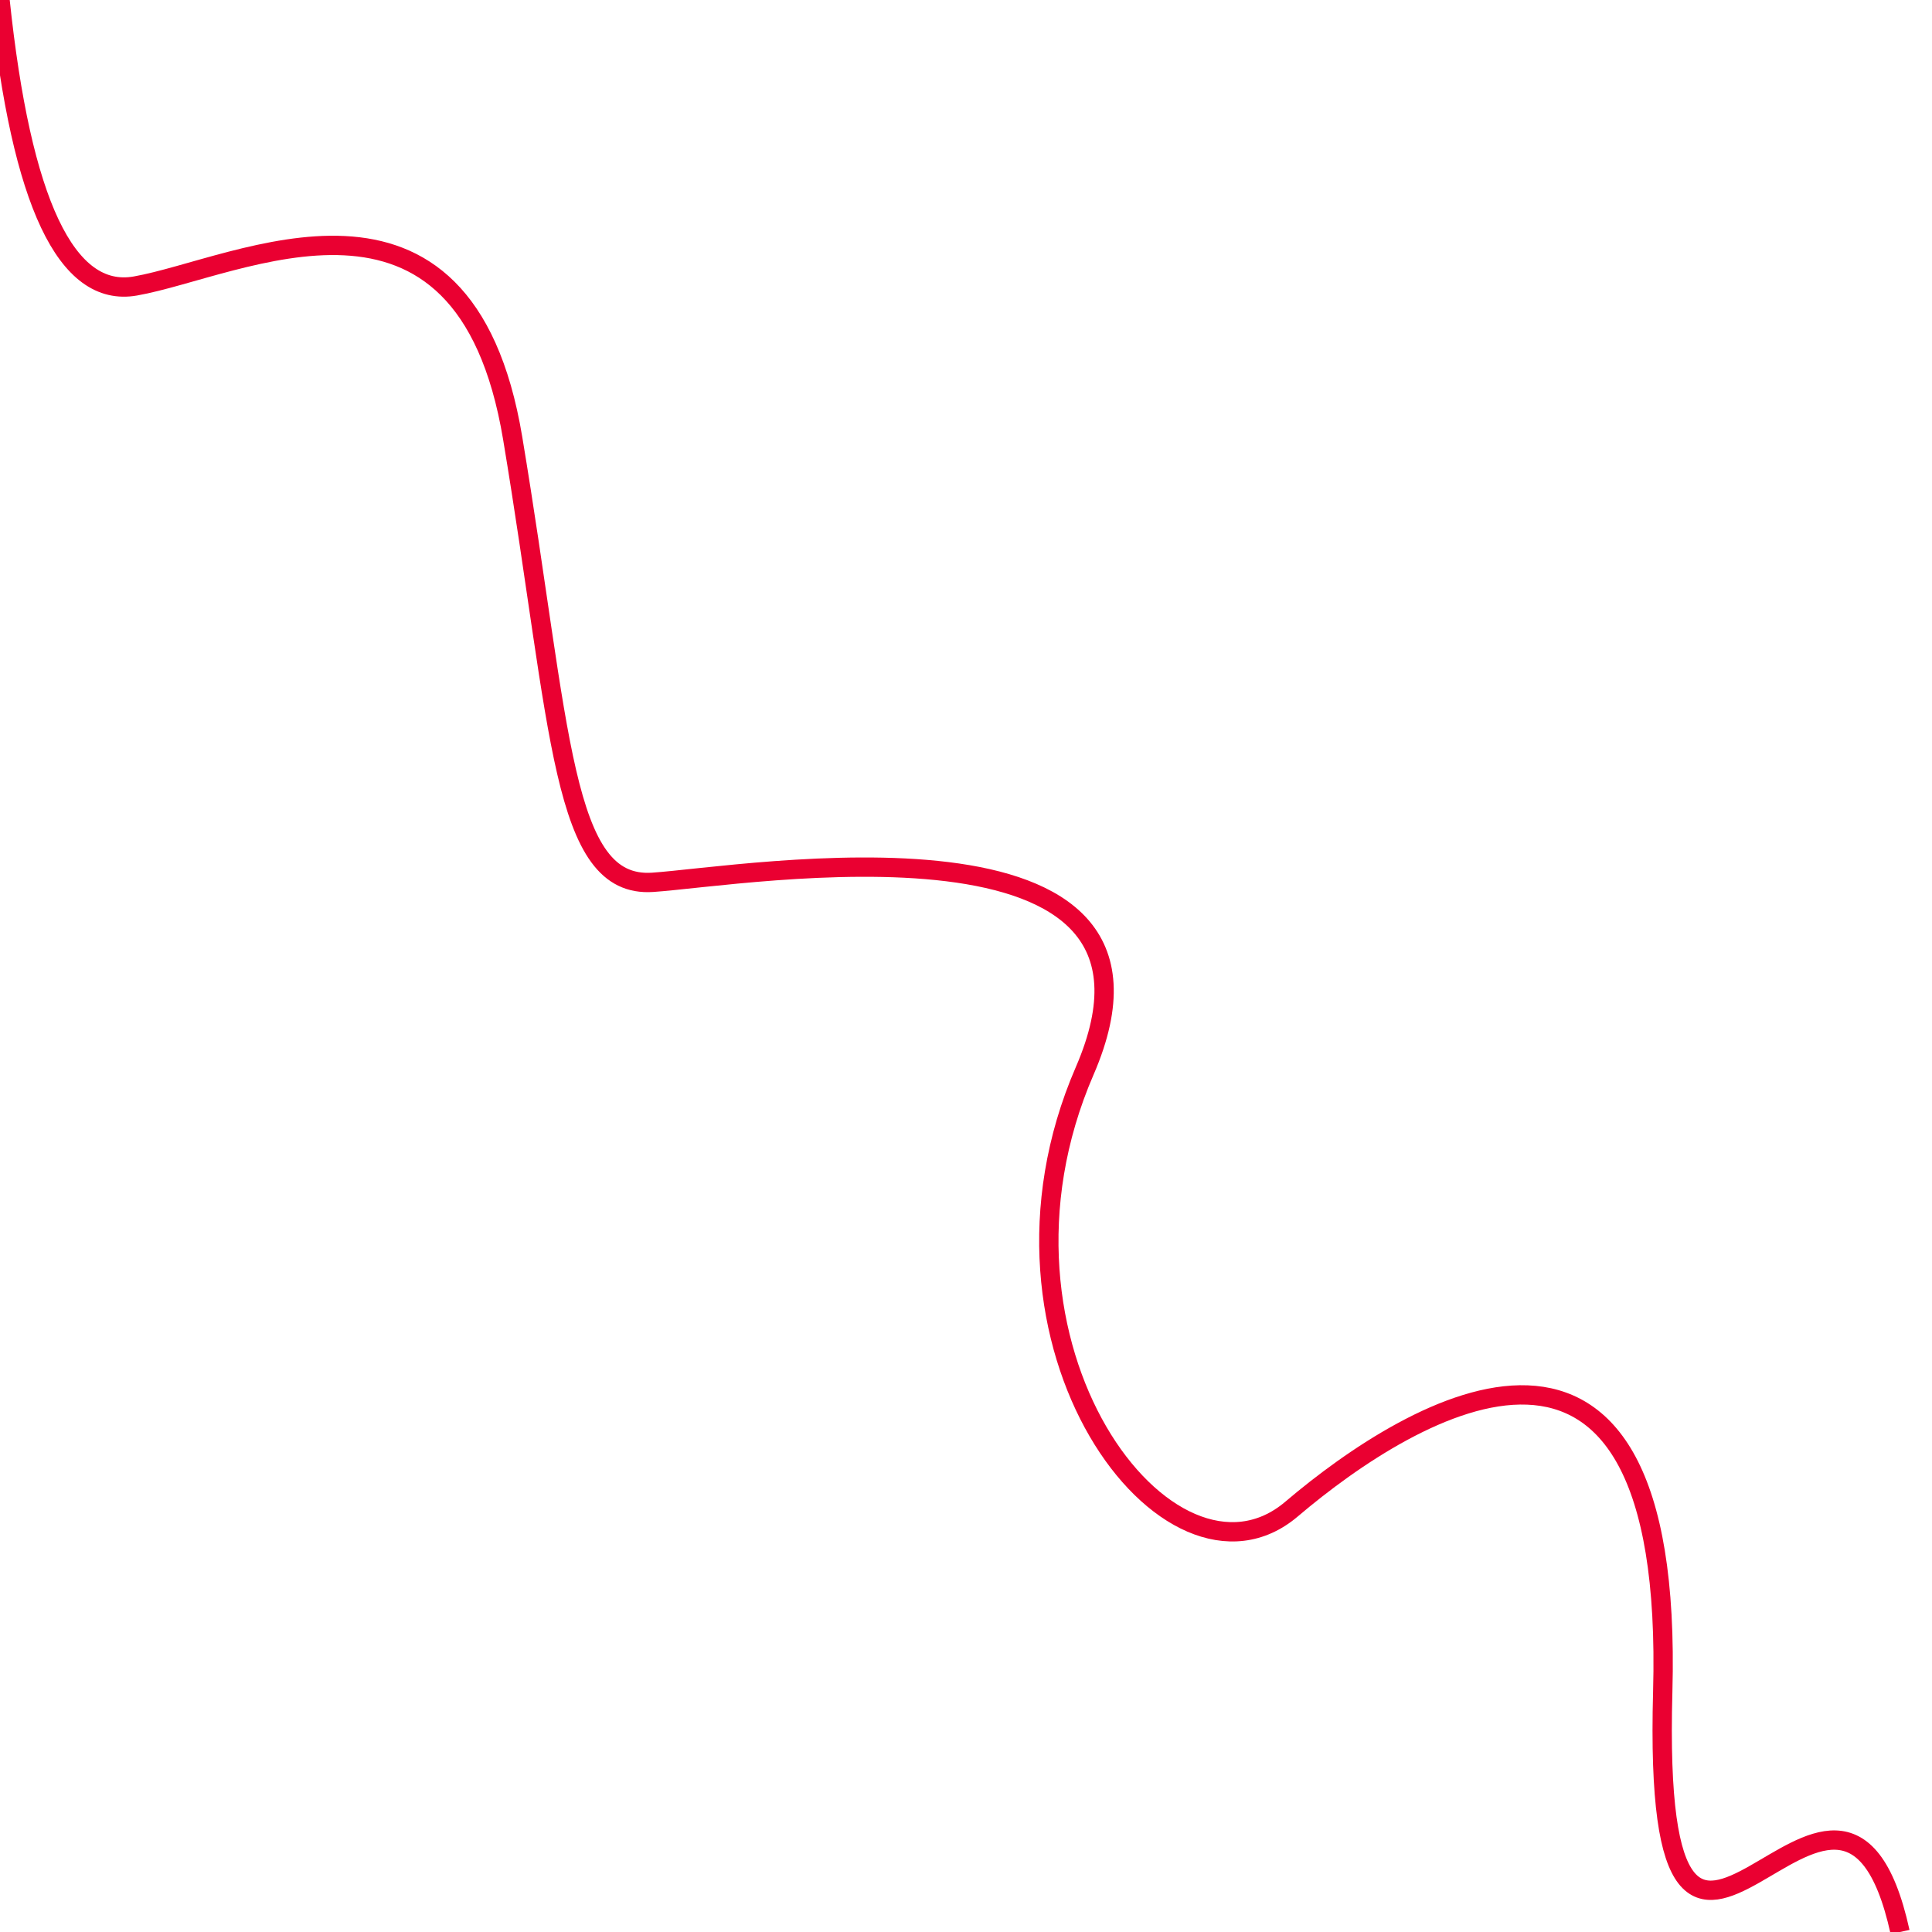
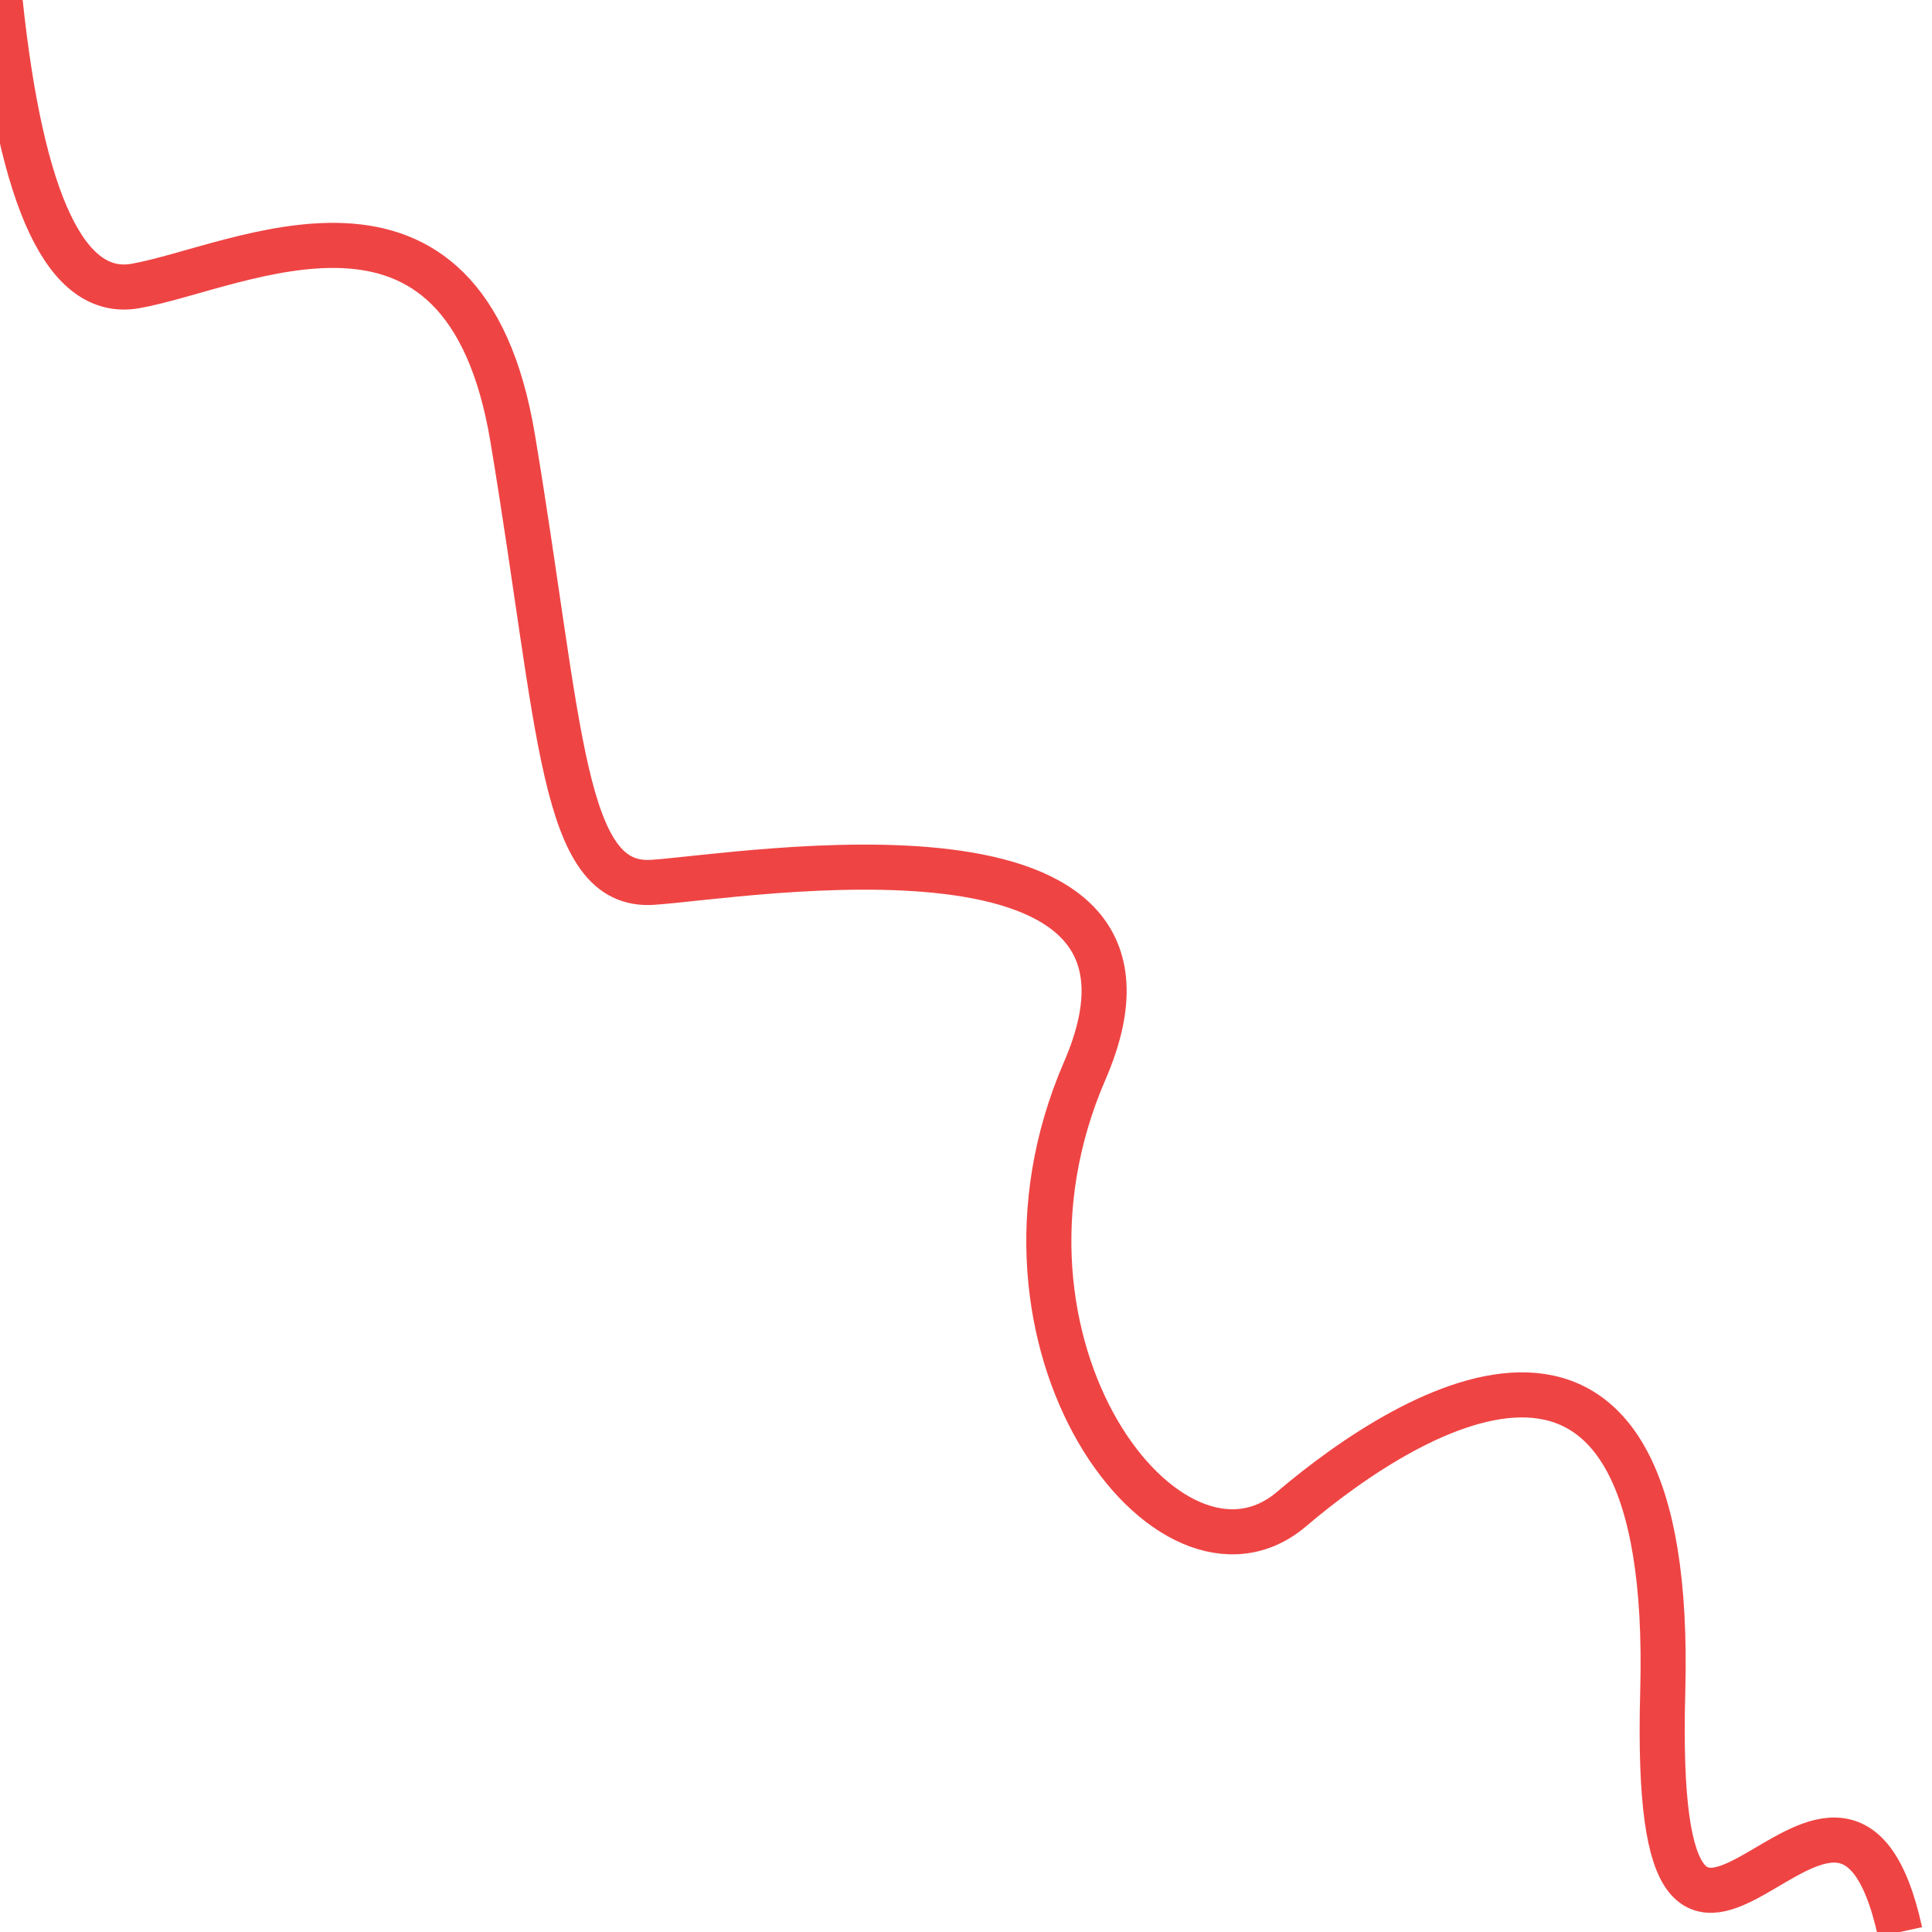
- <svg xmlns="http://www.w3.org/2000/svg" id="eT2jQg6Ht9l1" viewBox="0 0 300 300" shape-rendering="geometricPrecision" text-rendering="geometricPrecision" width="300" height="300">
-   <path d="M0,0Q4.961,47.244,21.024,44.409c16.063-2.835,51.024-21.732,58.583,23.622s7.559,69.921,21.732,68.976s85.512-13.228,67.087,29.291s13.228,84.094,32.126,68.031s59.528-40.63,57.638,28.346s27.402-5.669,36.85,37.323" transform="translate(.000002 0.000006)" fill="none" stroke="#ea0031" stroke-width="3" />
+ <svg xmlns="http://www.w3.org/2000/svg" id="eruARDxTlbt1" viewBox="0 0 300 300" shape-rendering="geometricPrecision" text-rendering="geometricPrecision" width="300" height="300">
+   <path d="M0,0Q4.961,47.244,21.024,44.409c16.063-2.835,51.024-21.732,58.583,23.622s7.559,69.921,21.732,68.976s85.512-13.228,67.087,29.291s13.228,84.094,32.126,68.031s59.528-40.63,57.638,28.346s27.402-5.669,36.85,37.323" transform="translate(.000002 0.000006)" fill="none" stroke="#ef4444" stroke-width="7" />
</svg>
